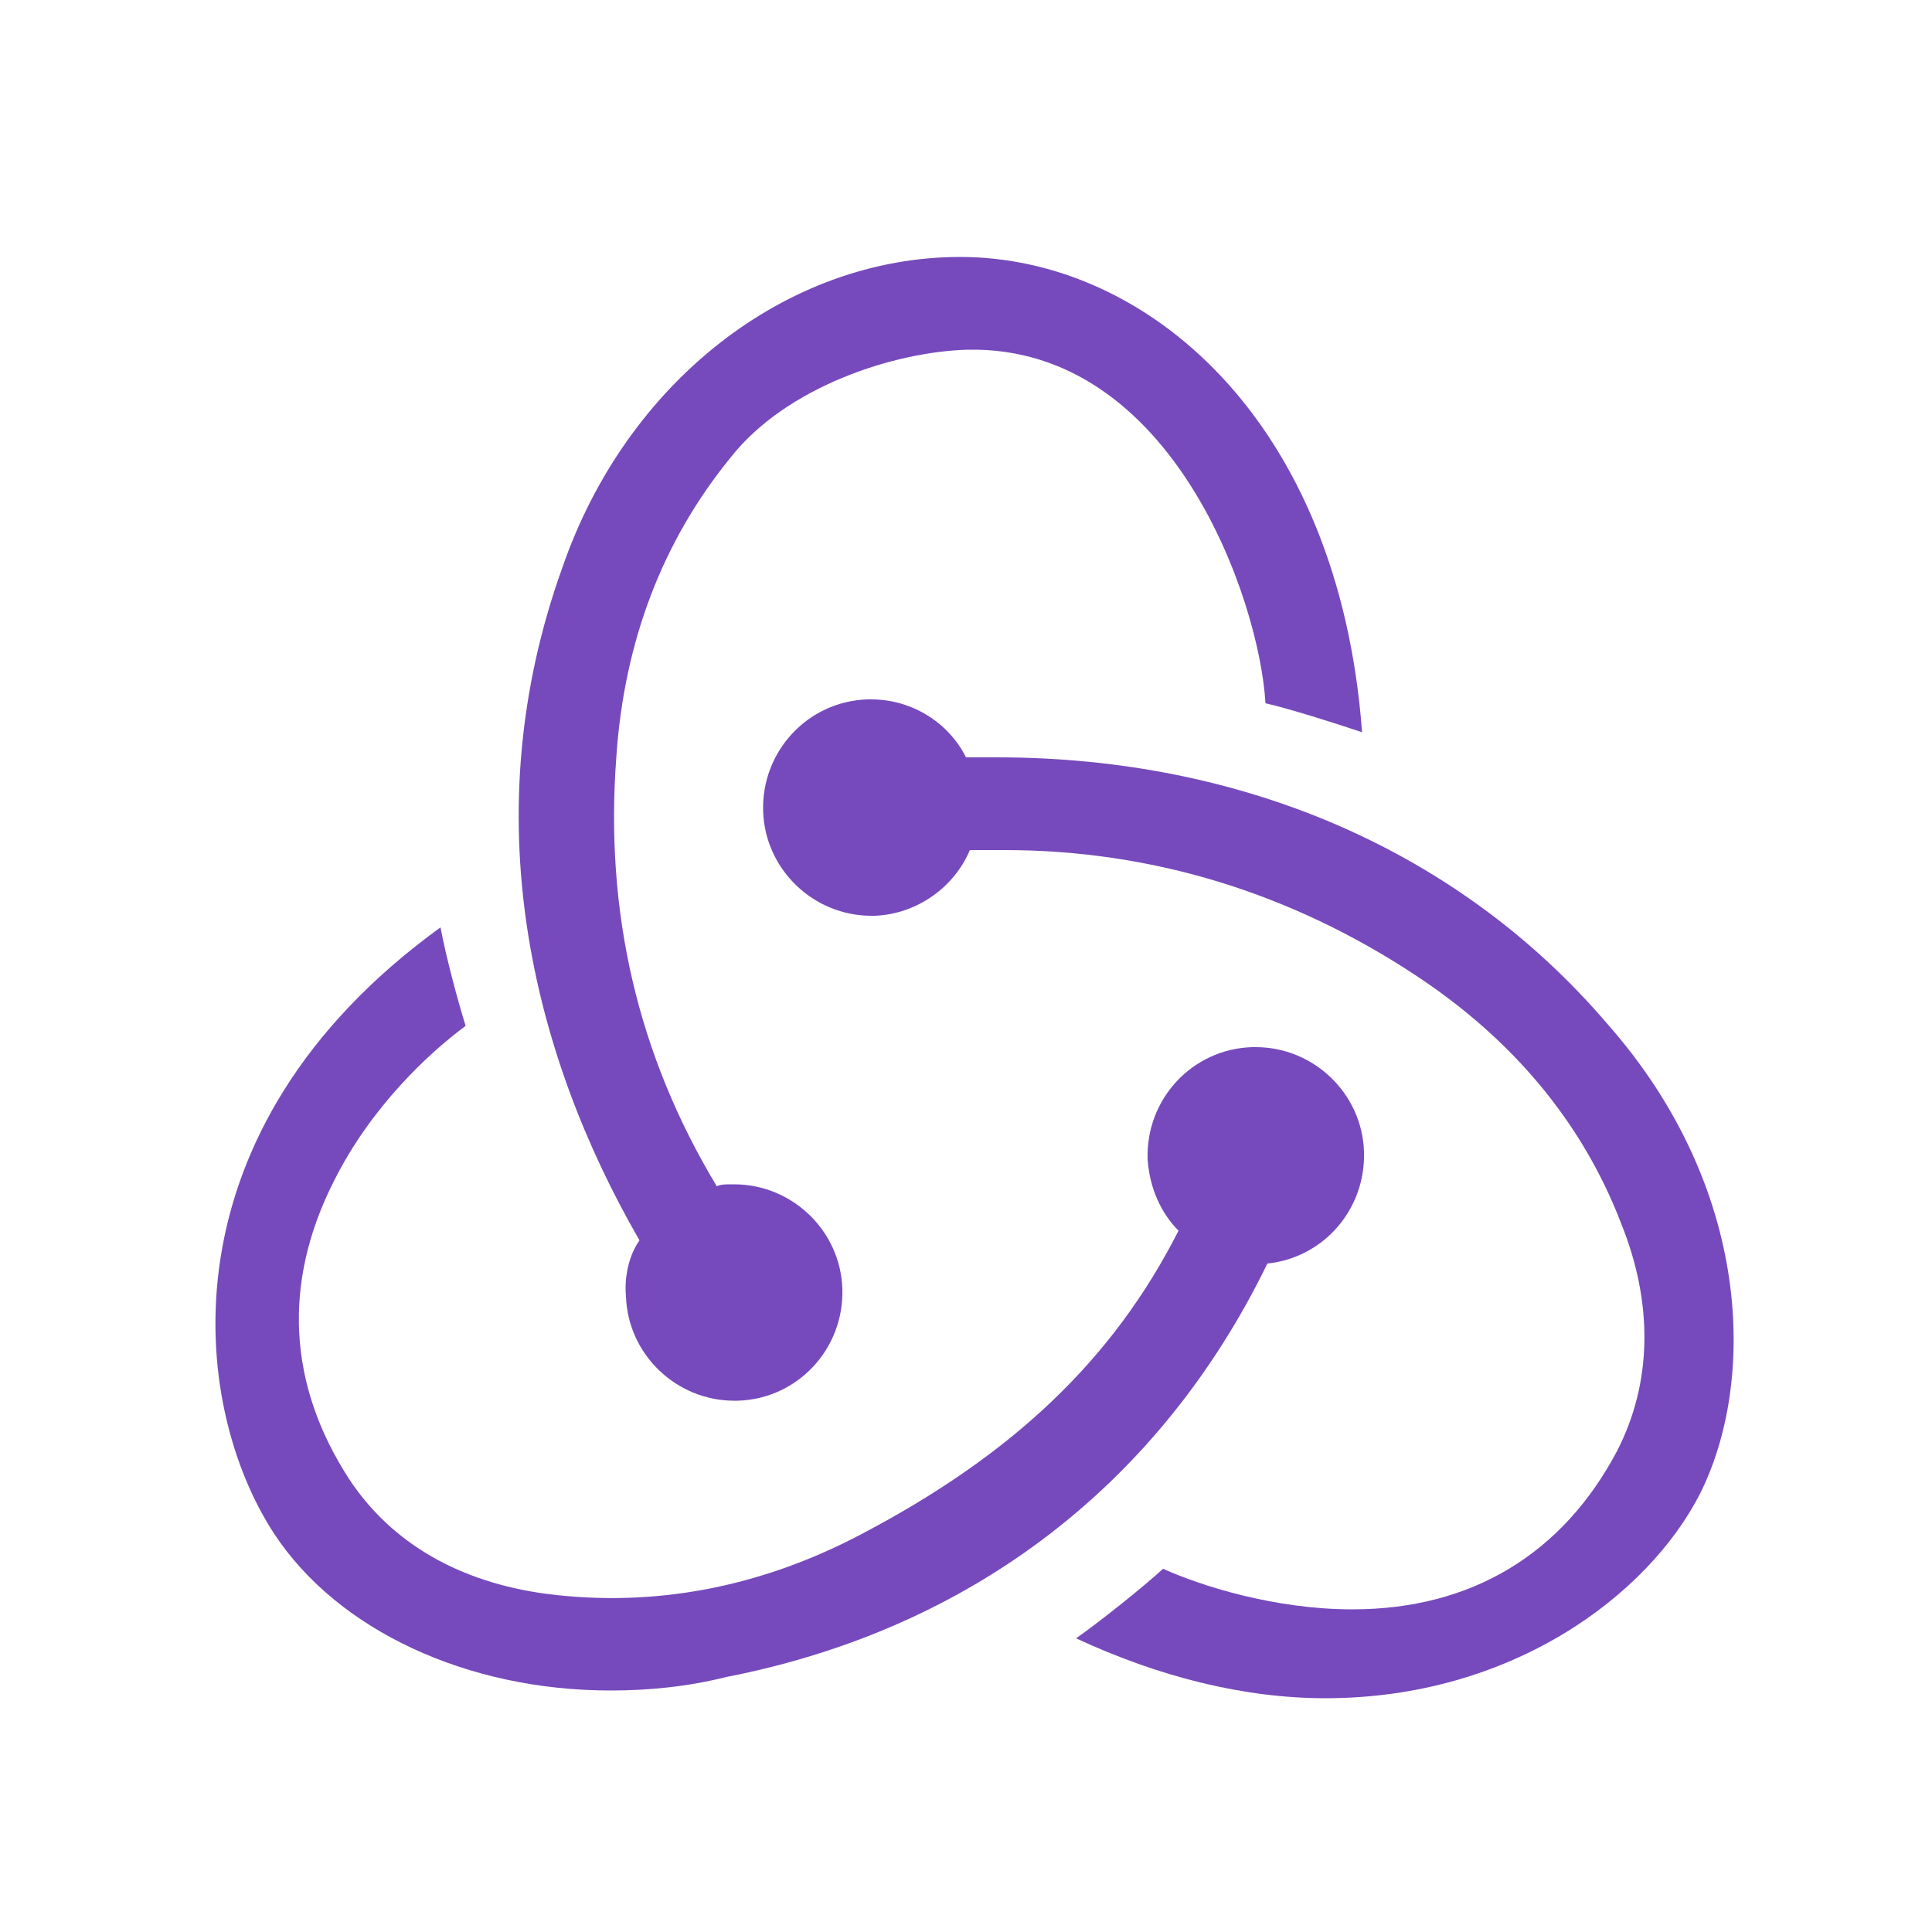
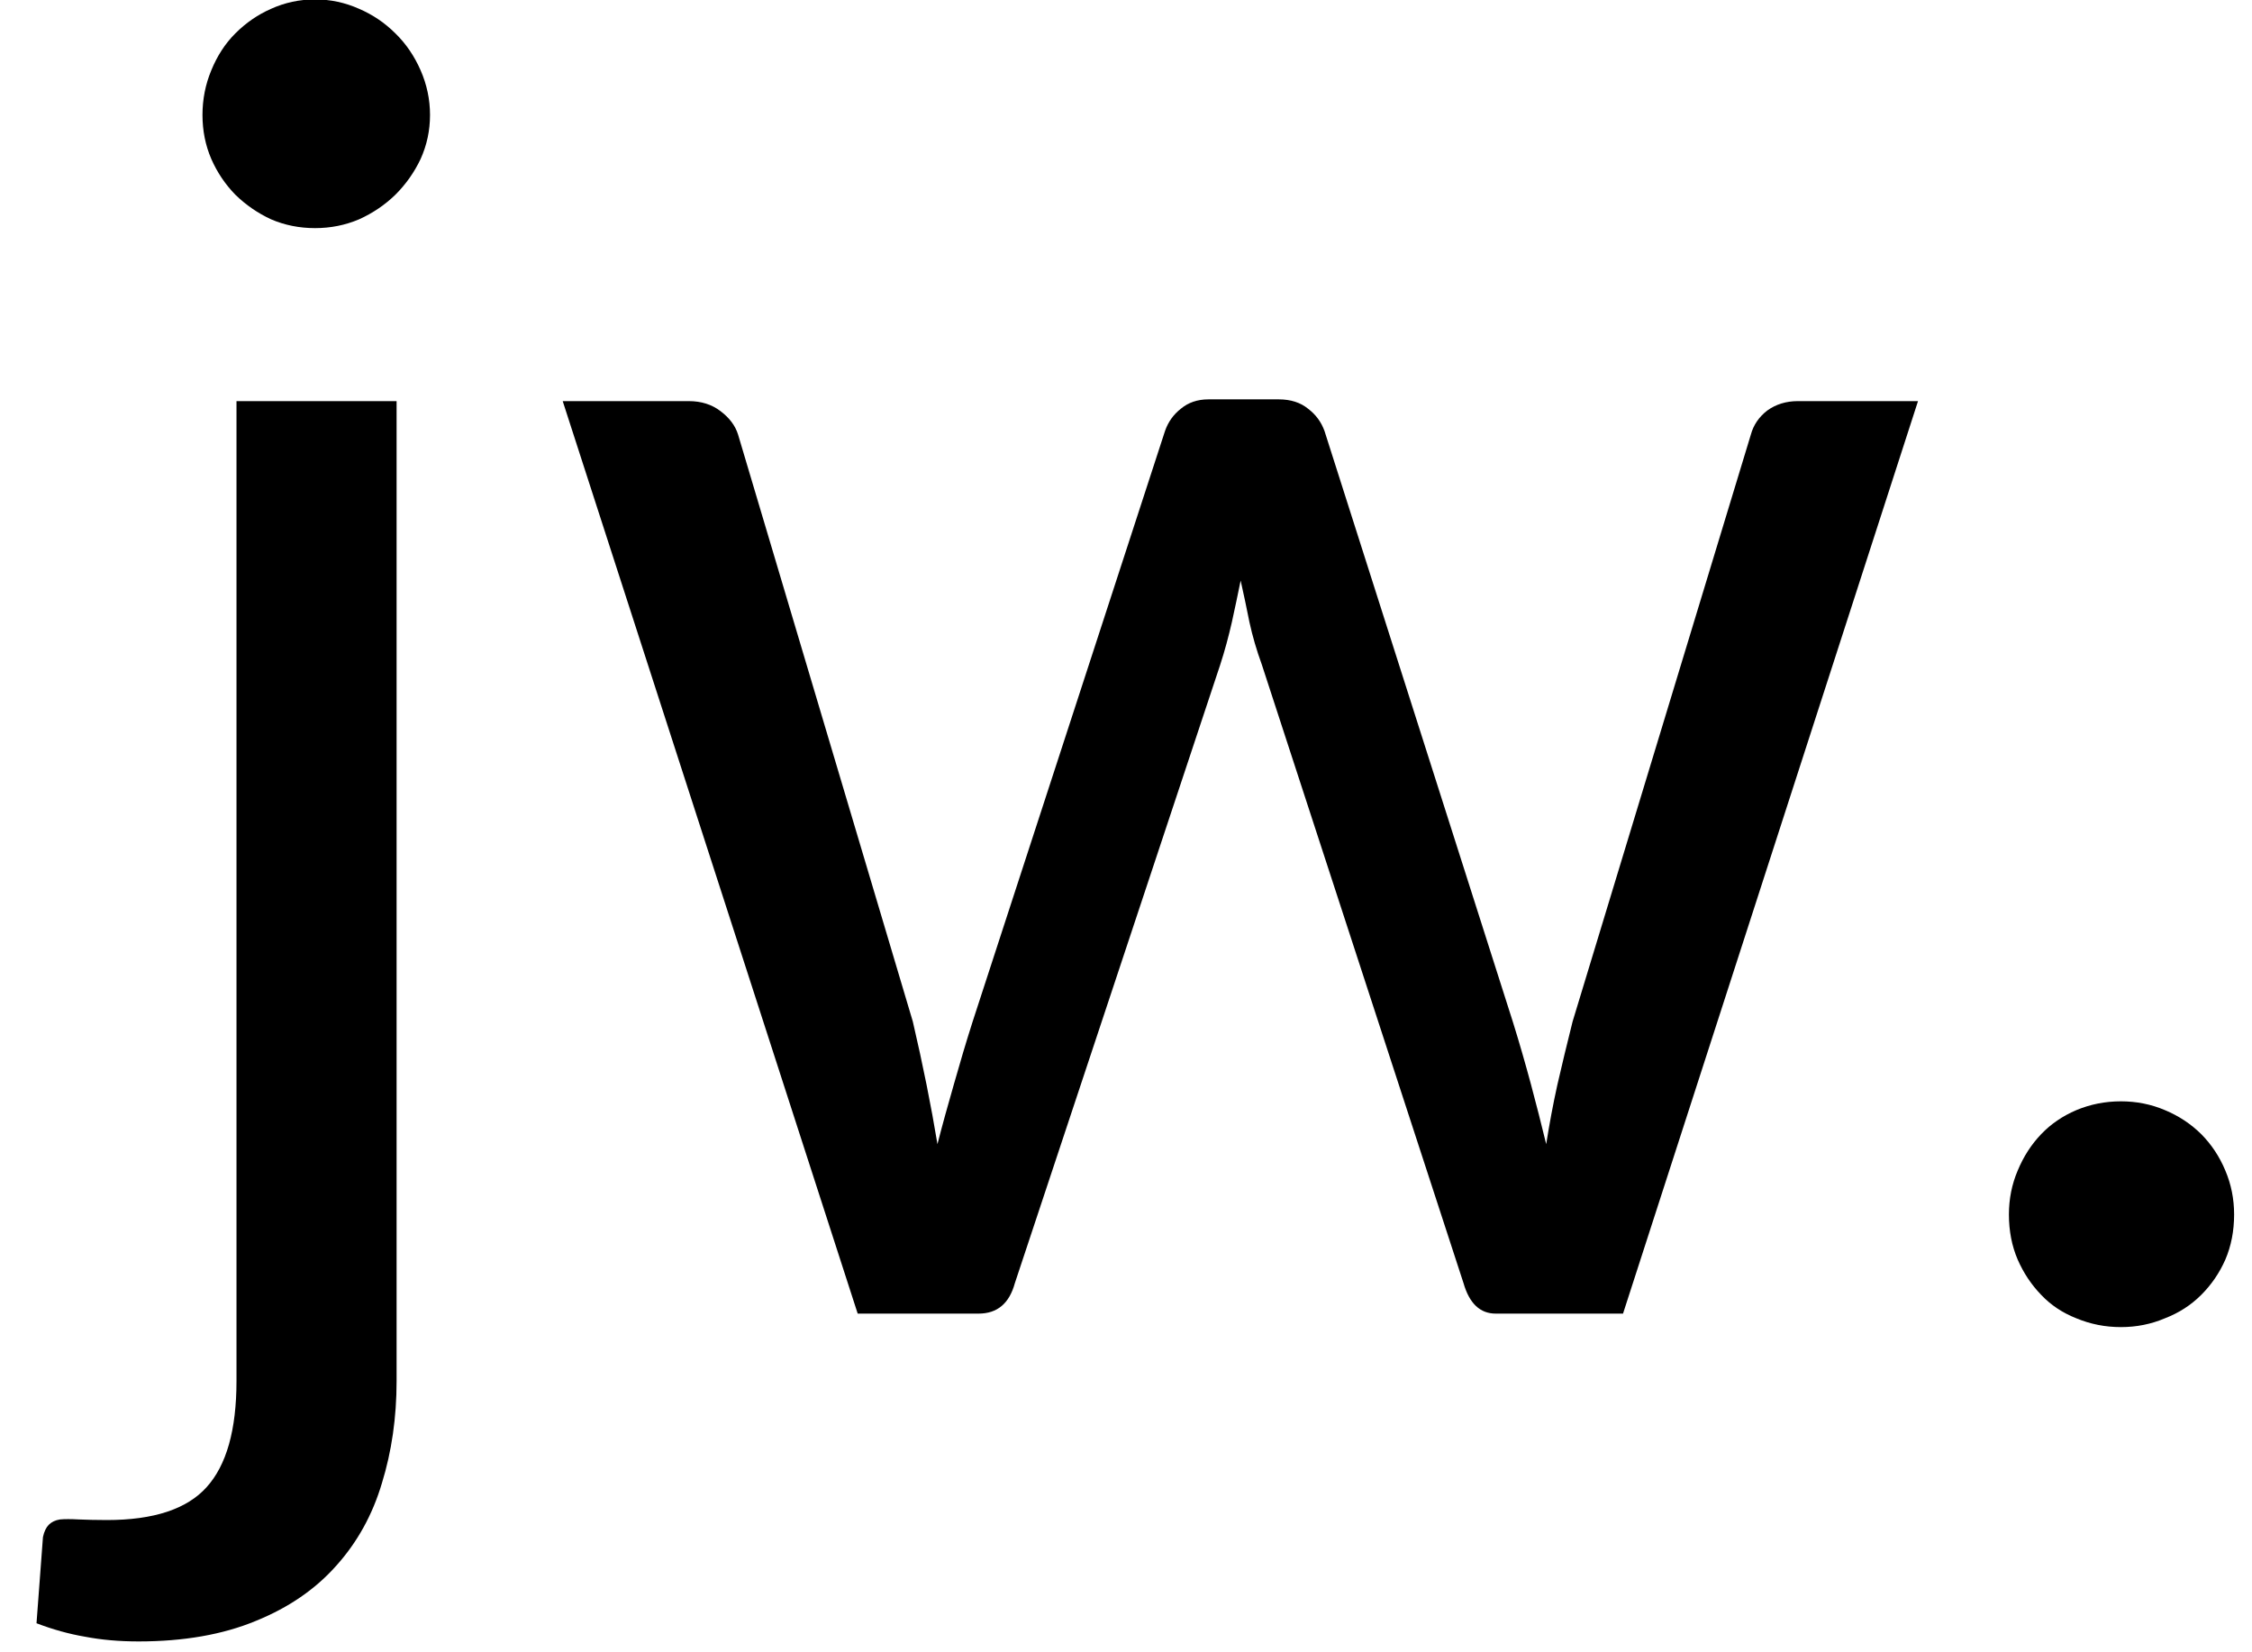
- <svg xmlns="http://www.w3.org/2000/svg" viewBox="0 0 100 100">
-   <g fill="#764ABC">
-     <path d="M65.6 65.4c2.9-.3 5.1-2.8 5-5.8-.1-3-2.6-5.4-5.6-5.4h-.2c-3.1.1-5.5 2.7-5.4 5.8.1 1.5.7 2.8 1.6 3.7-3.4 6.7-8.6 11.6-16.4 15.7-5.3 2.8-10.8 3.8-16.3 3.1-4.5-.6-8-2.6-10.2-5.9-3.2-4.9-3.5-10.2-.8-15.5 1.9-3.8 4.9-6.6 6.8-8-.4-1.3-1-3.5-1.3-5.1-14.5 10.5-13 24.7-8.6 31.4 3.3 5 10 8.1 17.4 8.1 2 0 4-.2 6-.7 12.8-2.5 22.5-10.1 28-21.4z" />
-     <path d="M83.2 53c-7.6-8.9-18.8-13.8-31.6-13.8H50c-.9-1.8-2.8-3-4.9-3h-.2c-3.1.1-5.5 2.7-5.4 5.8.1 3 2.6 5.4 5.6 5.4h.2c2.2-.1 4.1-1.5 4.9-3.4H52c7.6 0 14.8 2.2 21.3 6.5 5 3.3 8.6 7.6 10.6 12.8 1.7 4.2 1.6 8.3-.2 11.8-2.8 5.3-7.5 8.2-13.7 8.2-4 0-7.8-1.2-9.8-2.1-1.1 1-3.1 2.6-4.5 3.6 4.3 2 8.7 3.1 12.9 3.1 9.6 0 16.7-5.3 19.4-10.6 2.9-5.8 2.7-15.8-4.8-24.3z" />
-     <path d="M32.4 67.1c.1 3 2.6 5.4 5.6 5.4h.2c3.1-.1 5.5-2.7 5.4-5.8-.1-3-2.6-5.4-5.6-5.4h-.2c-.2 0-.5 0-.7.1-4.1-6.8-5.8-14.2-5.2-22.2.4-6 2.4-11.2 5.9-15.5 2.9-3.7 8.5-5.5 12.3-5.6 10.6-.2 15.1 13 15.4 18.3 1.3.3 3.5 1 5 1.5-1.2-16.2-11.2-24.6-20.8-24.6-9 0-17.3 6.5-20.6 16.1-4.6 12.8-1.6 25.1 4 34.8-.5.7-.8 1.8-.7 2.9z" />
+ <svg xmlns="http://www.w3.org/2000/svg" width="60px" height="44px" viewBox="0 0 60 44" version="1.1">
+   <defs />
+   <g id="Welcome" stroke="none" stroke-width="1" fill="none" fill-rule="evenodd" font-family="Lato-Regular, Lato" font-size="48" font-weight="normal" text-decoration="underline">
+     <g id="Portfolio" transform="translate(-1035, -1055)" fill="#000000">
+       <text id="jw.">
+         <tspan x="1037.676" y="1090">jw.</tspan>
+       </text>
+     </g>
  </g>
</svg>
